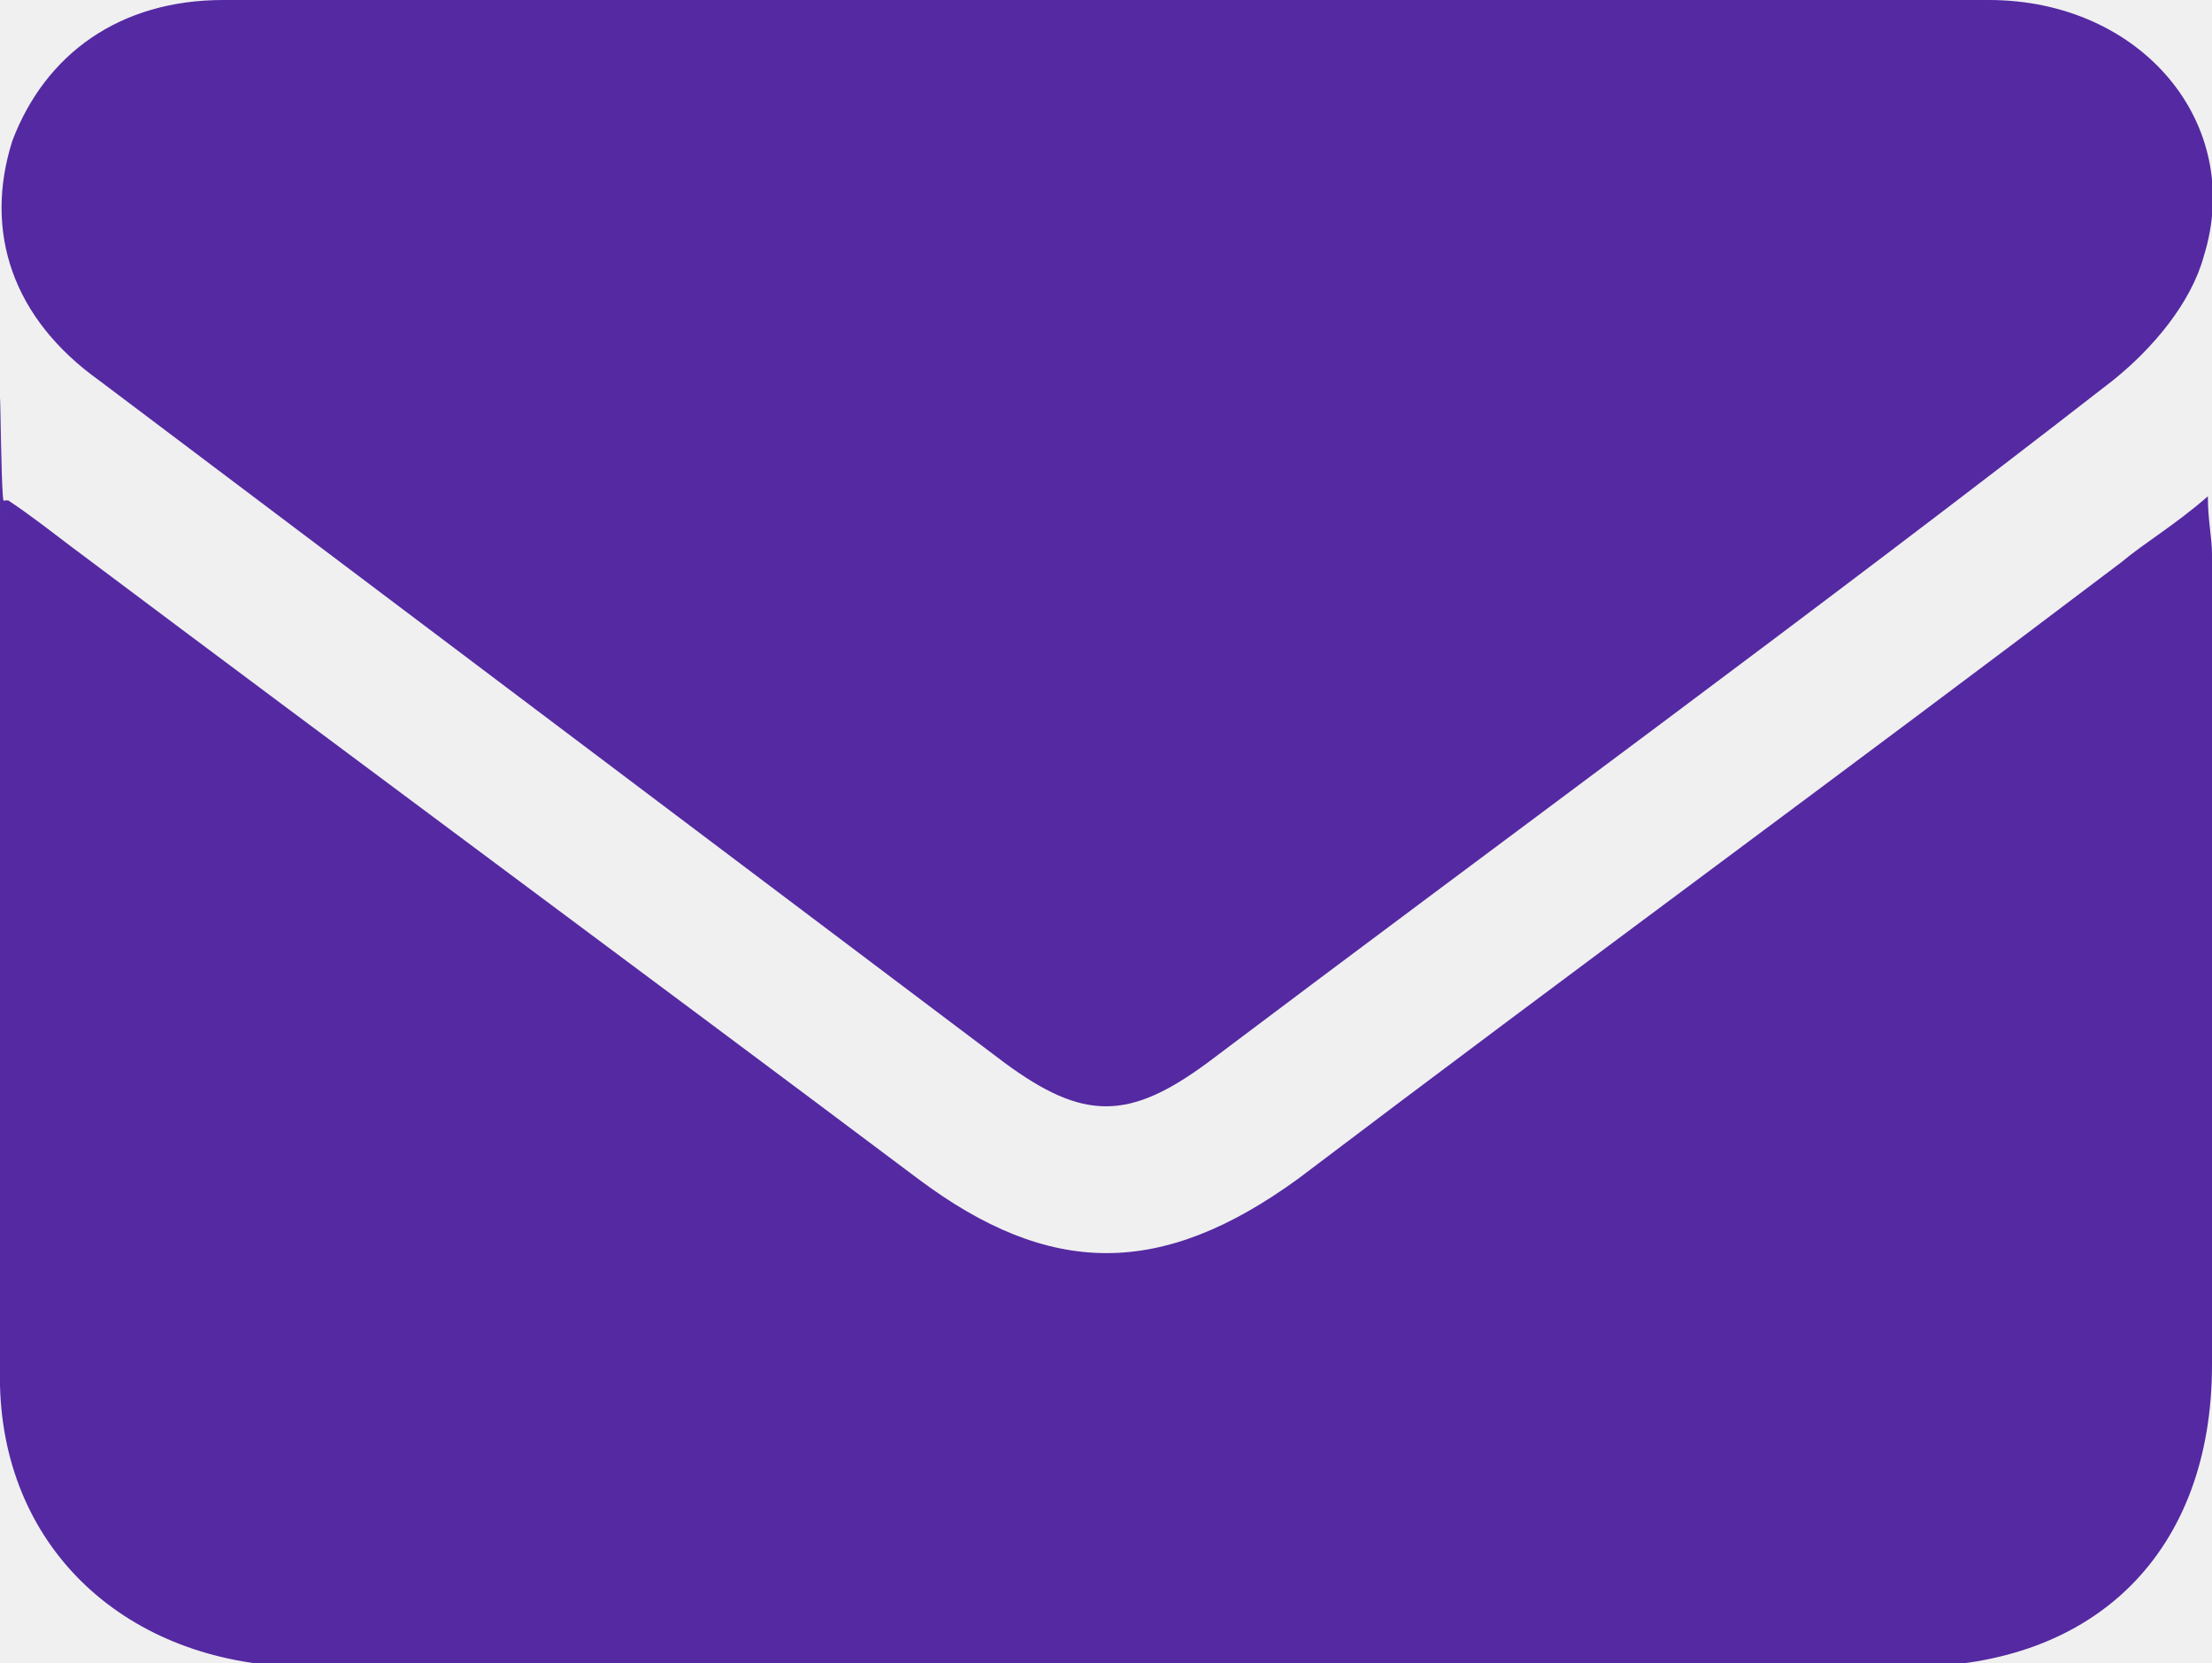
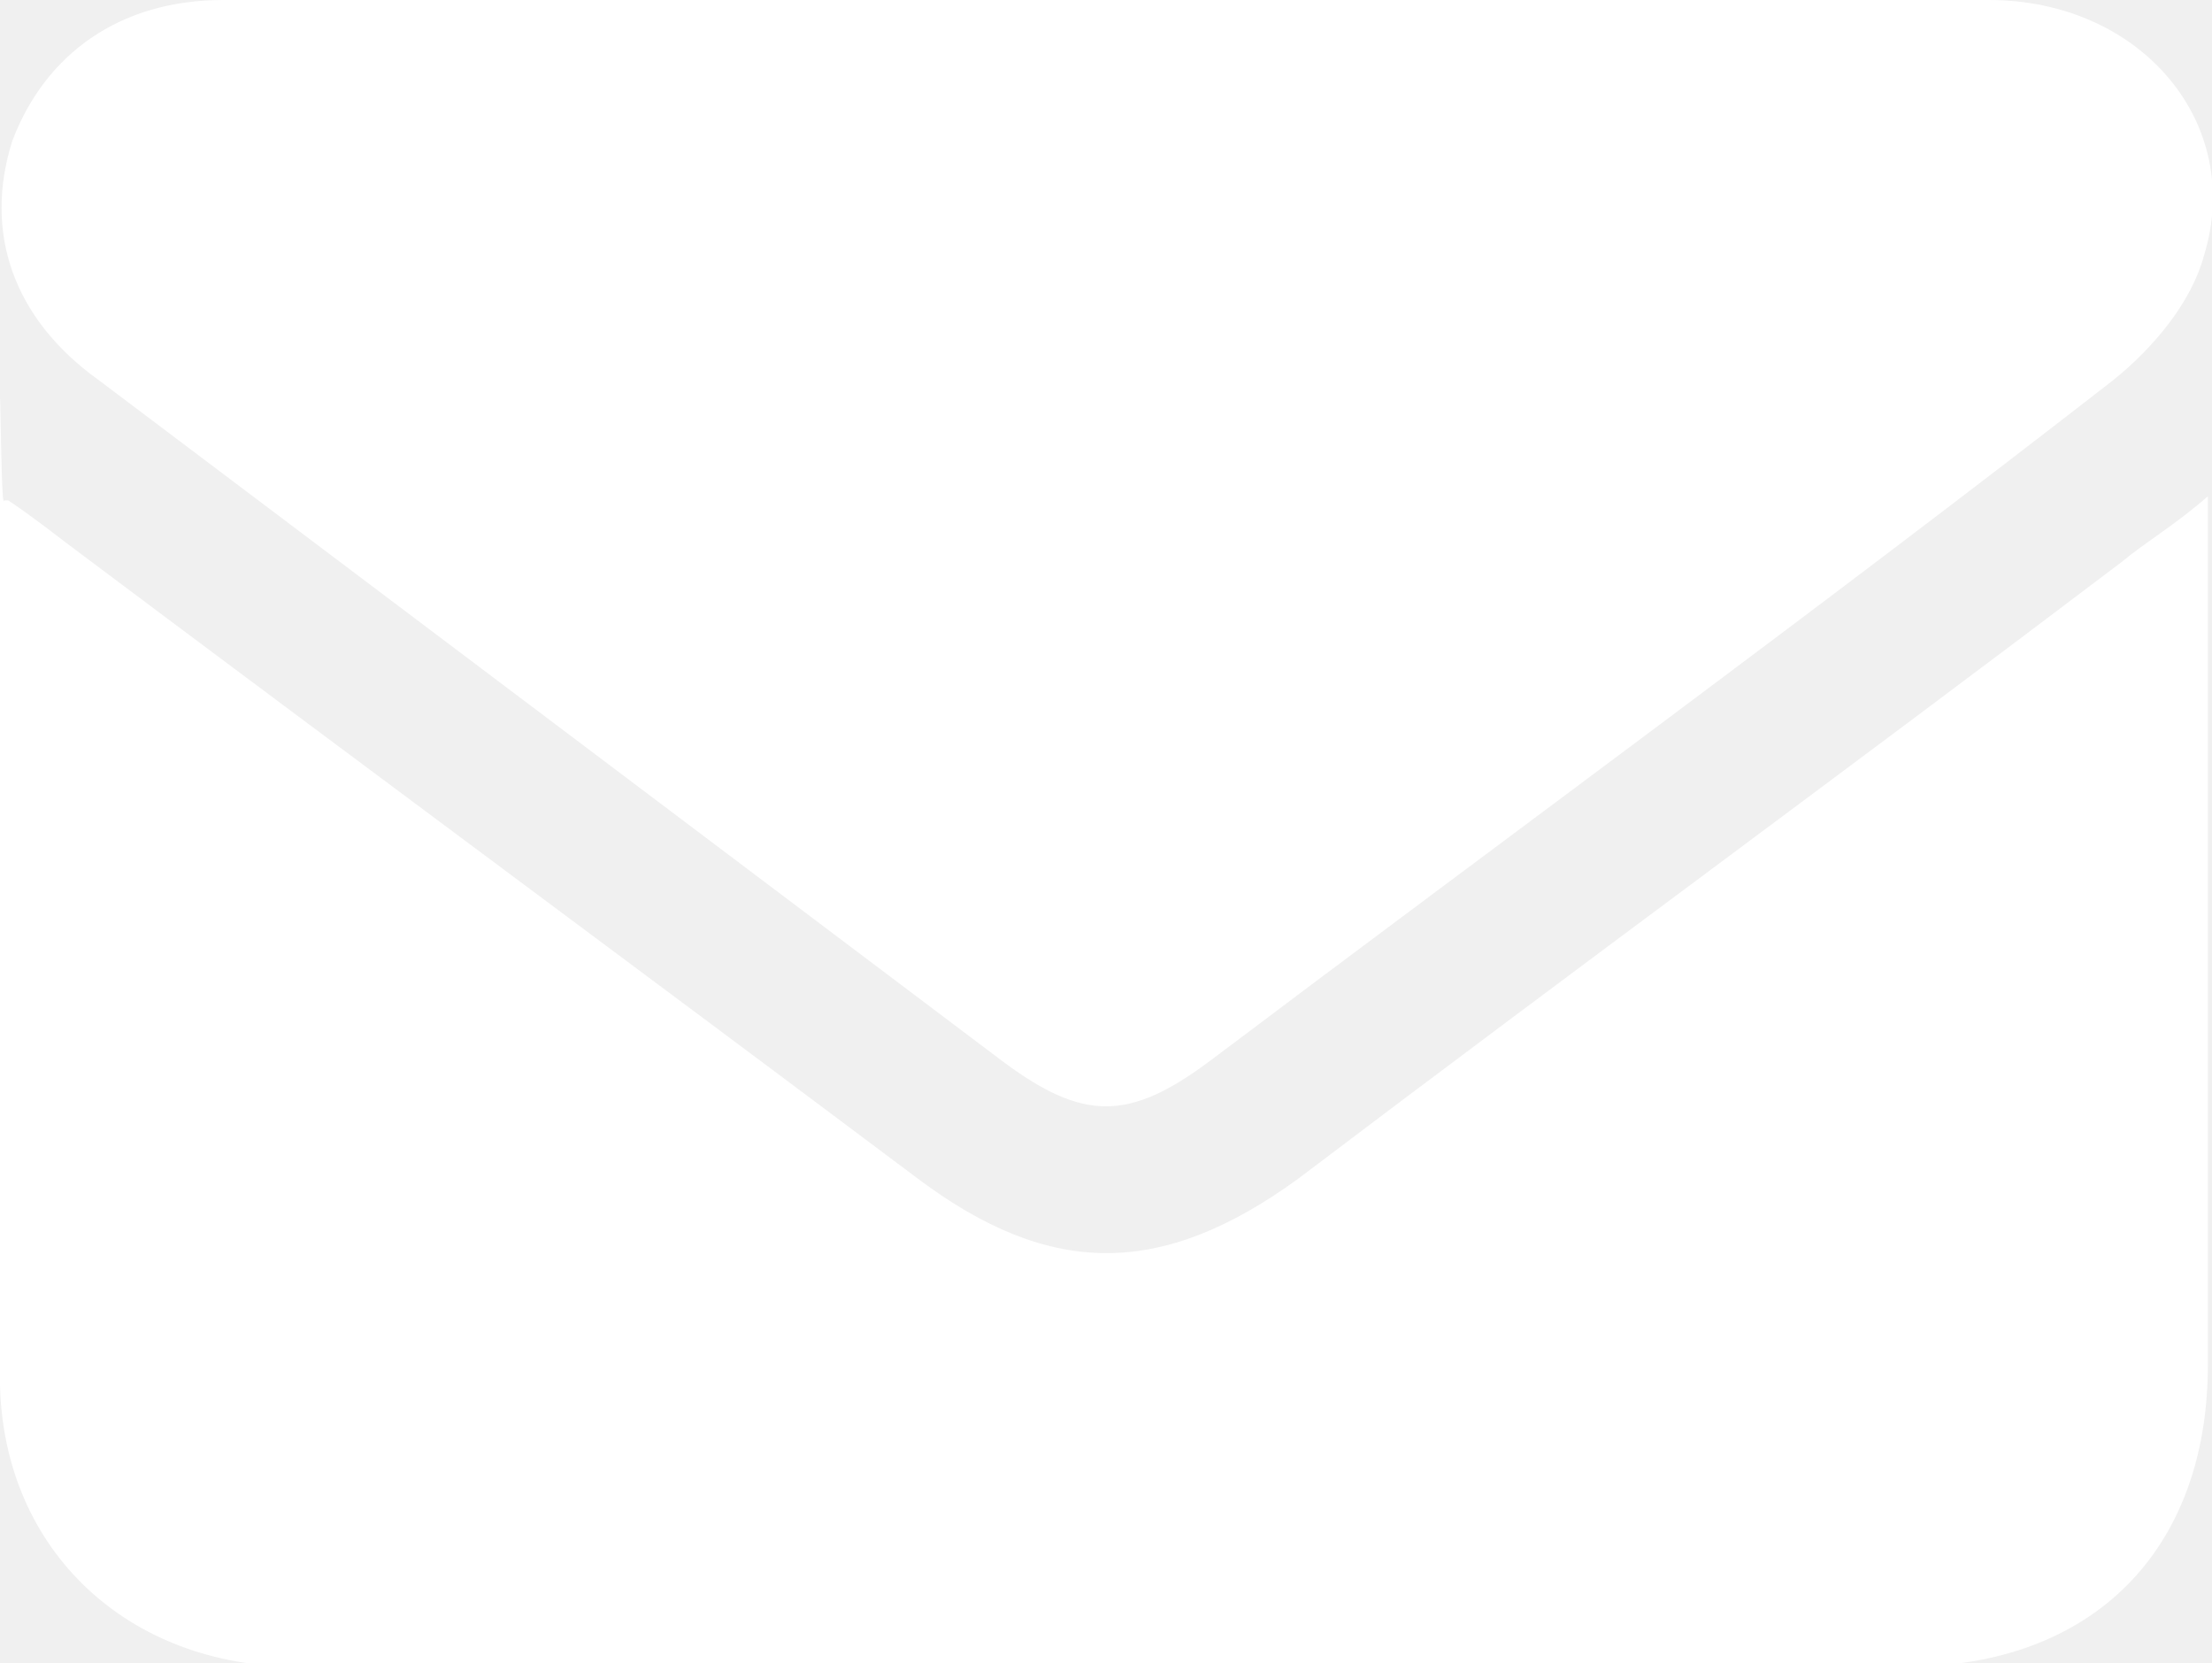
- <svg xmlns="http://www.w3.org/2000/svg" version="1.1" viewBox="0 0 53.5 40.2">
+ <svg xmlns="http://www.w3.org/2000/svg" id="_圖層_1" data-name="圖層_1" version="1.1" viewBox="0 0 53.5 40.2">
  <defs>
    <style>
-       .cls-1 {
-         fill: #5429a2;
+       .st0 {
+         fill: #fff;
      }
    </style>
  </defs>
-   <g>
-     <g id="layout">
-       <path class="cls-1" d="M.2,12.1c.6.4,1.1.8,1.5,1.1,6.8,5.1,13.7,10.2,20.5,15.3,3.2,2.4,5.9,2.4,9.2,0,6.6-5,13.3-9.9,19.9-14.9.6-.5,1.3-.9,2.1-1.6,0,.6.1,1,.1,1.4,0,6.5,0,13,0,19.6,0,4.5-2.8,7.3-7.3,7.3-13,0-26,0-39,0C3.1,40.2.1,37.5,0,33.5c0-6.9,0-13.8,0-20.7s0-.3.1-.7h0Z" />
-       <path class="cls-1" d="M26.8,0c7.1,0,14.2,0,21.3,0,3.7,0,6.2,3,5.2,6.2-.3,1.1-1.2,2.2-2.2,3-7.2,5.6-14.6,11-21.9,16.5-1.9,1.4-3,1.4-4.9,0-7.3-5.5-14.6-11-21.9-16.5C.3,7.7-.4,5.6.3,3.4,1.1,1.3,2.9,0,5.4,0c7.1,0,14.3,0,21.4,0Z" />
-     </g>
+   <g id="layout">
+     <path class="st0" d="M.2,12.1c.6.4,1.1.8,1.5,1.1,6.8,5.1,13.7,10.2,20.5,15.3,3.2,2.4,5.9,2.4,9.2,0,6.6-5,13.3-9.9,19.9-14.9.6-.5,1.3-.9,2.1-1.6,0,.6,0,1,0,1.4v19.6c0,4.5-2.8,7.3-7.3,7.3H7.2c-4.1,0-7.1-2.8-7.2-6.8V12.8c0-6.9,0-.3.1-.7h.1Z" />
+     <path class="st0" d="M26.8,0h21.3c3.7,0,6.2,3,5.2,6.2-.3,1.1-1.2,2.2-2.2,3-7.2,5.6-14.6,11-21.9,16.5-1.9,1.4-3,1.4-4.9,0-7.3-5.5-14.6-11-21.9-16.5C.3,7.7-.4,5.6.3,3.4,1.1,1.3,2.9,0,5.4,0h21.4Z" />
  </g>
</svg>
